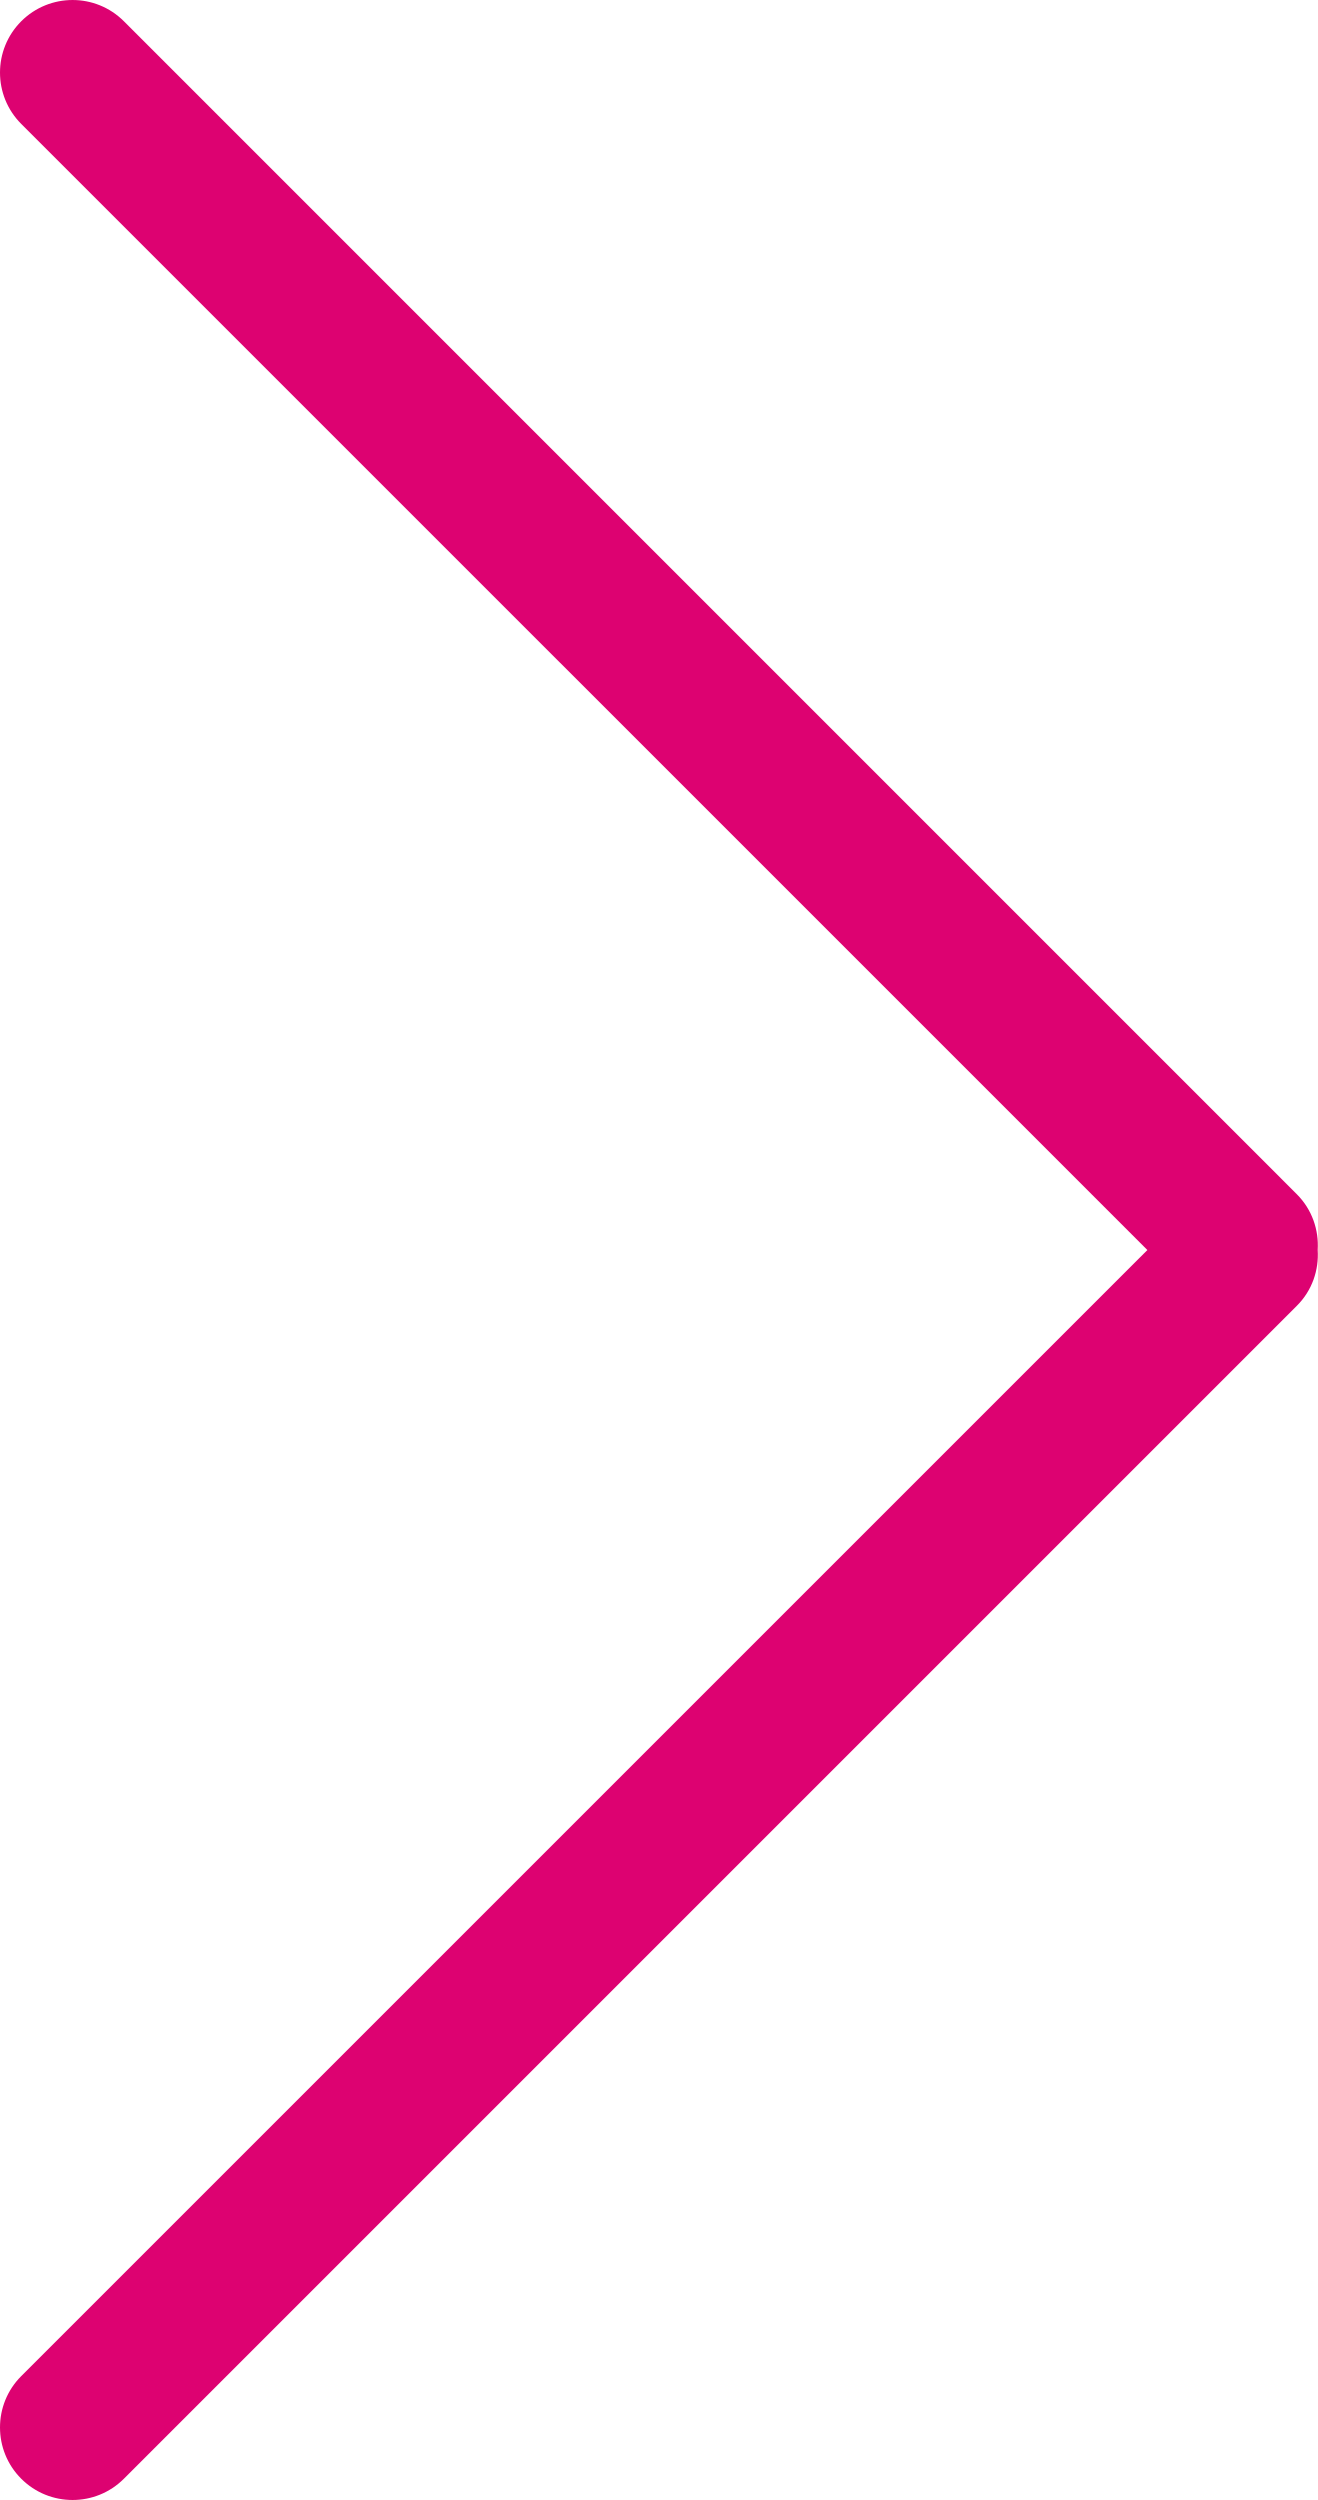
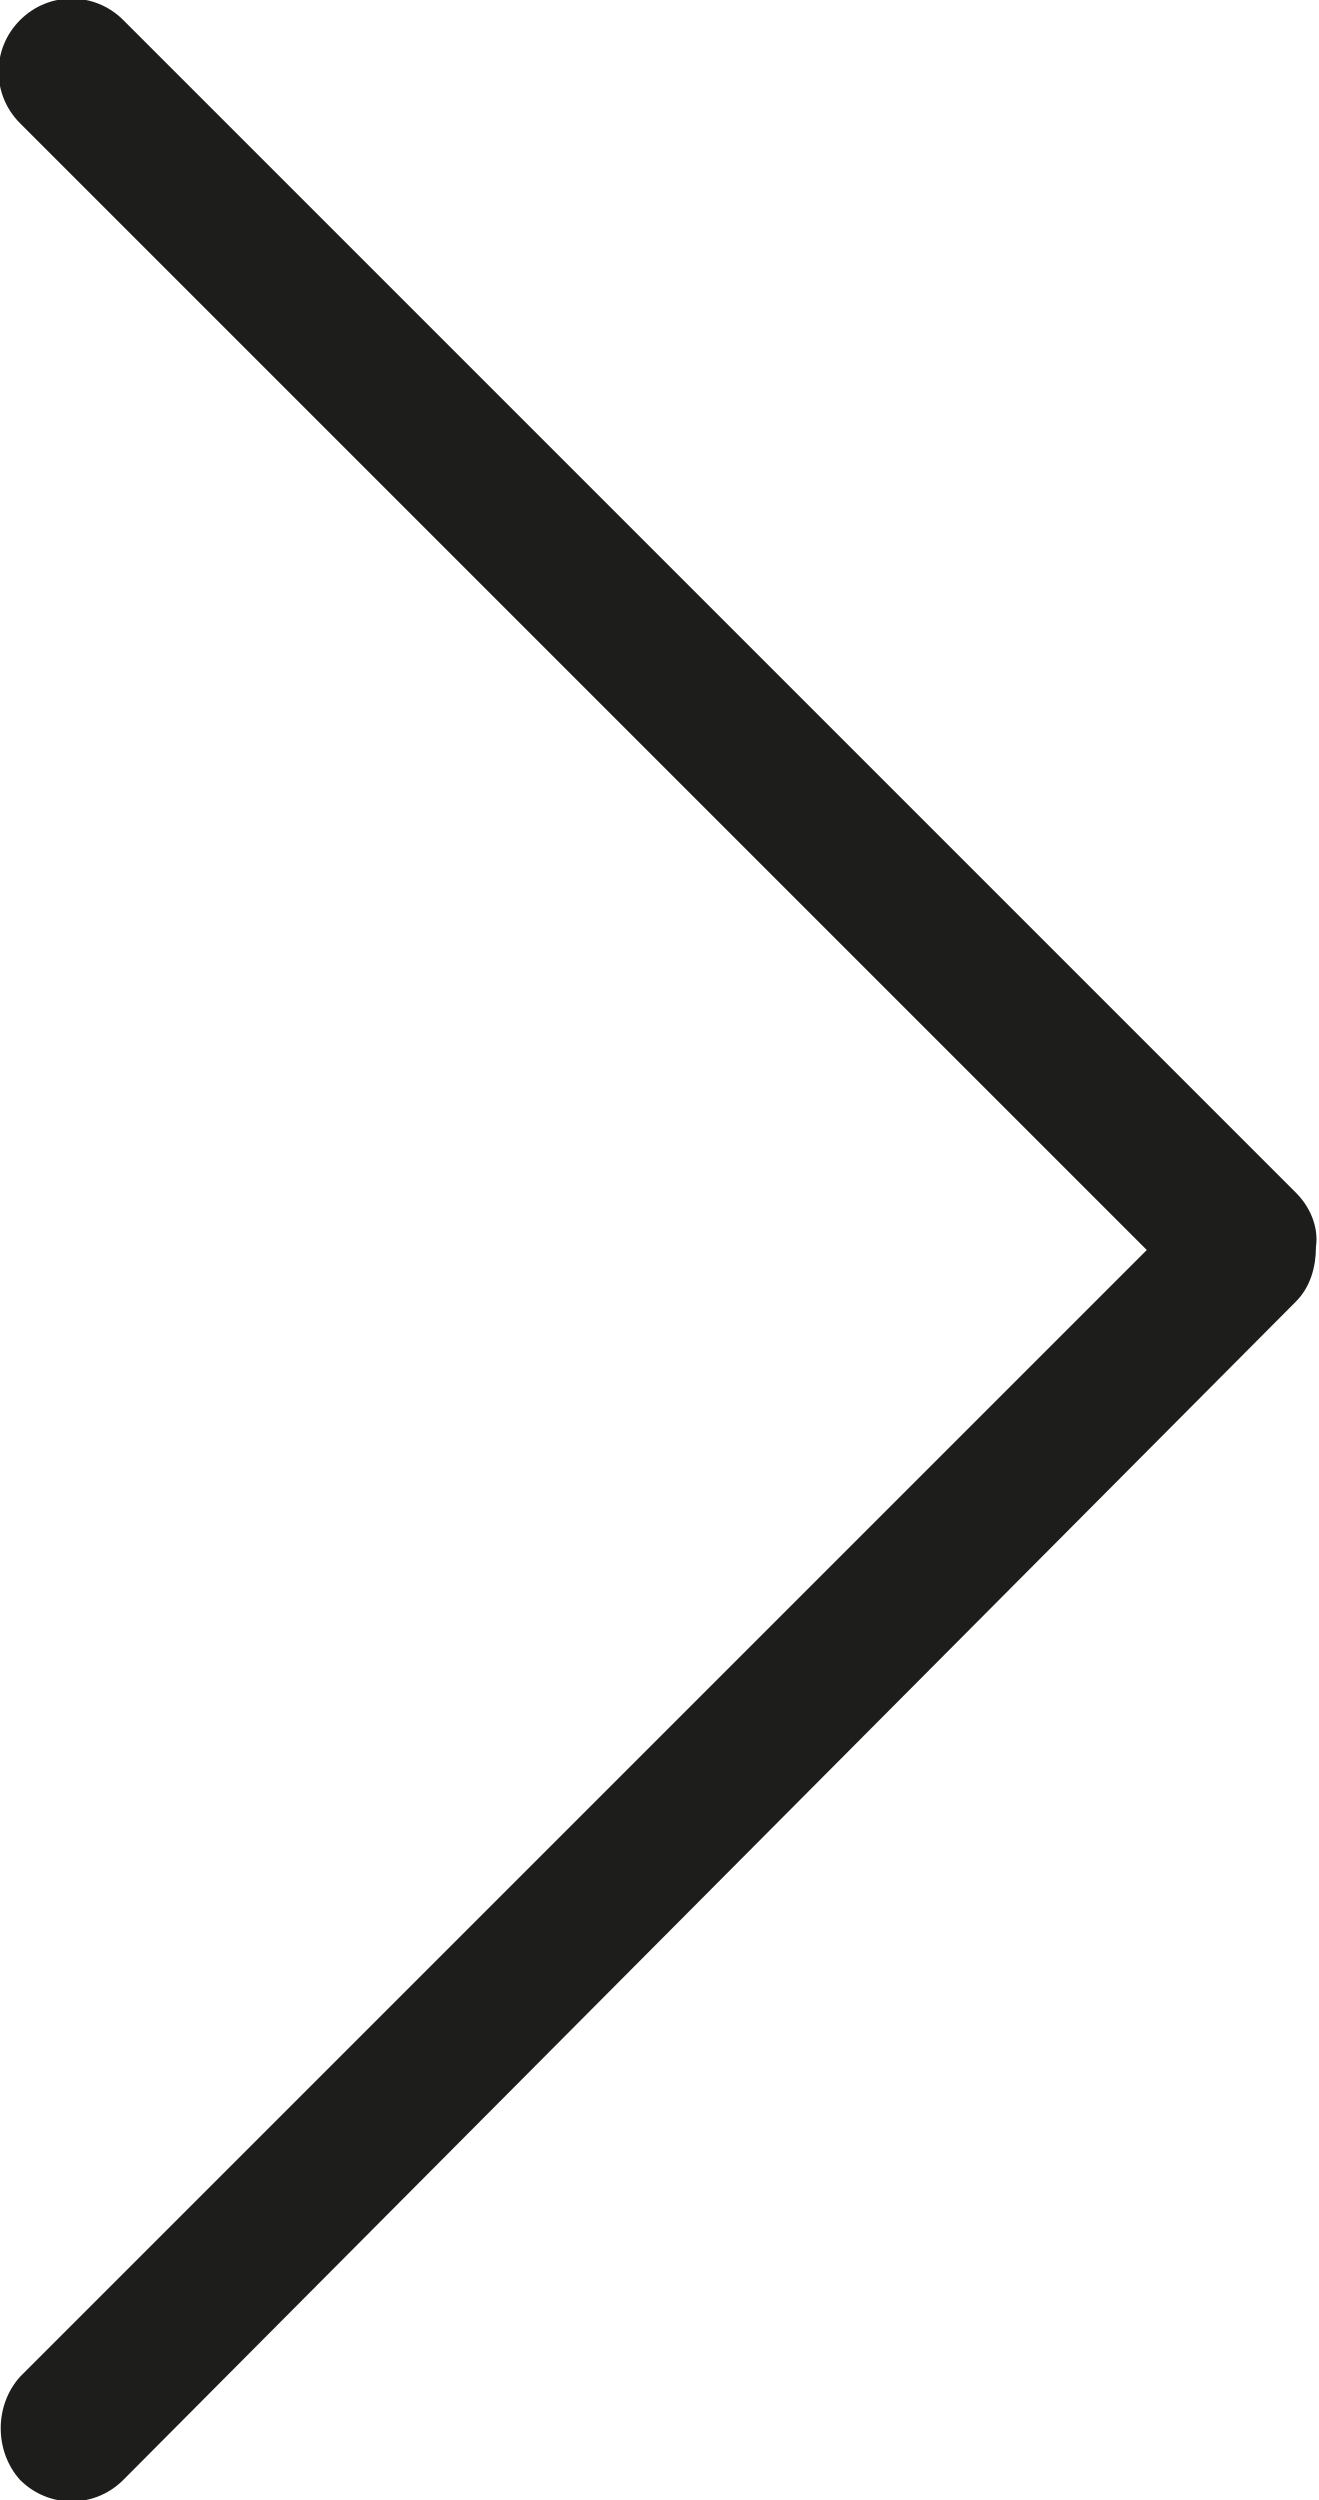
- <svg xmlns="http://www.w3.org/2000/svg" version="1.1" id="Capa_1" x="0px" y="0px" width="45.984px" height="87.234px" viewBox="51 54.999 45.984 87.234" enable-background="new 51 54.999 45.984 87.234" xml:space="preserve">
-   <path fill="#DD0271" d="M51.741,137.91l39.295-39.293L51.741,59.323c-0.988-0.989-0.988-2.593,0-3.582  c0.99-0.989,2.594-0.989,3.582,0L96.251,96.67c0.533,0.534,0.771,1.245,0.728,1.943c0.045,0.699-0.19,1.414-0.727,1.949  l-40.929,40.929c-0.988,0.989-2.594,0.989-3.582,0C50.753,140.504,50.753,138.898,51.741,137.91z" />
+ <svg xmlns="http://www.w3.org/2000/svg" version="1.1" id="Capa_1" x="0px" y="0px" viewBox="0 0 46 87.2" style="enable-background:new 0 0 46 87.2;" xml:space="preserve">
+   <style type="text/css">
+ 	.st0{fill:#1D1D1B;}
+ </style>
+   <path class="st0" d="M0.7,82.9L40,43.6L0.7,4.3c-1-1-1-2.6,0-3.6c1-1,2.6-1,3.6,0l40.9,40.9c0.5,0.5,0.8,1.2,0.7,1.9  c0,0.7-0.2,1.4-0.7,1.9L4.3,86.5c-1,1-2.6,1-3.6,0C-0.2,85.5-0.2,83.9,0.7,82.9z" />
</svg>
